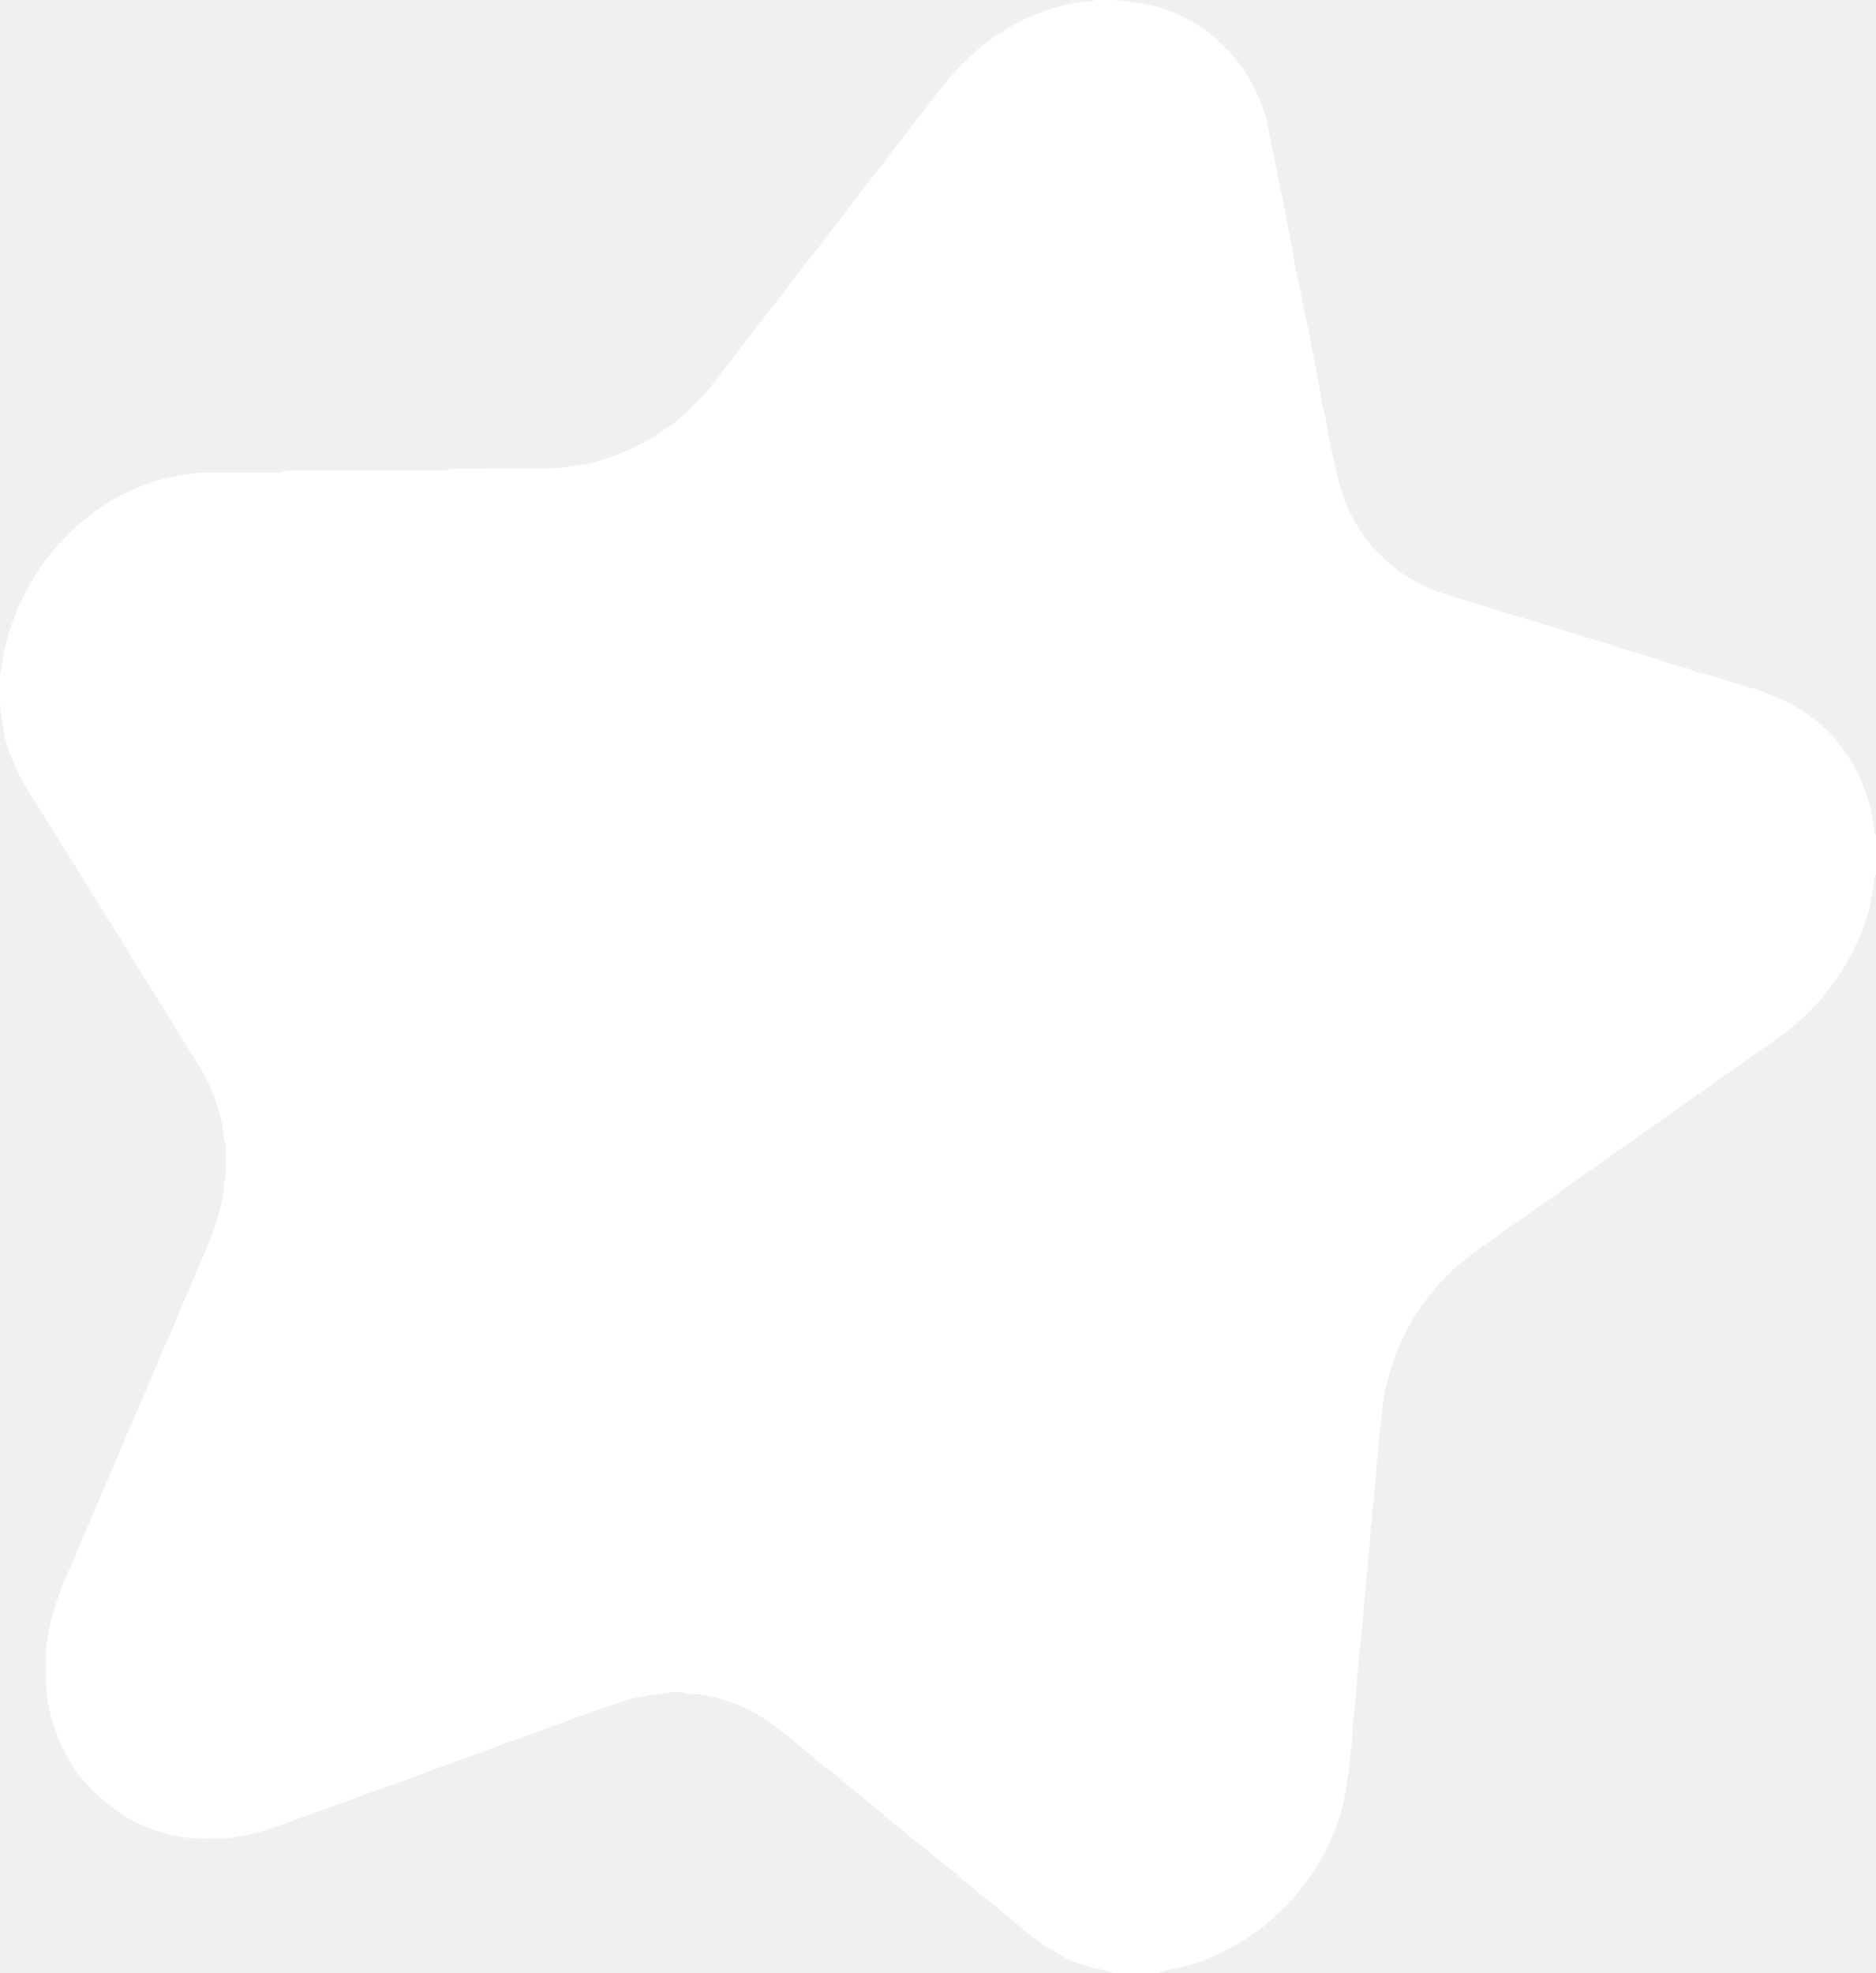
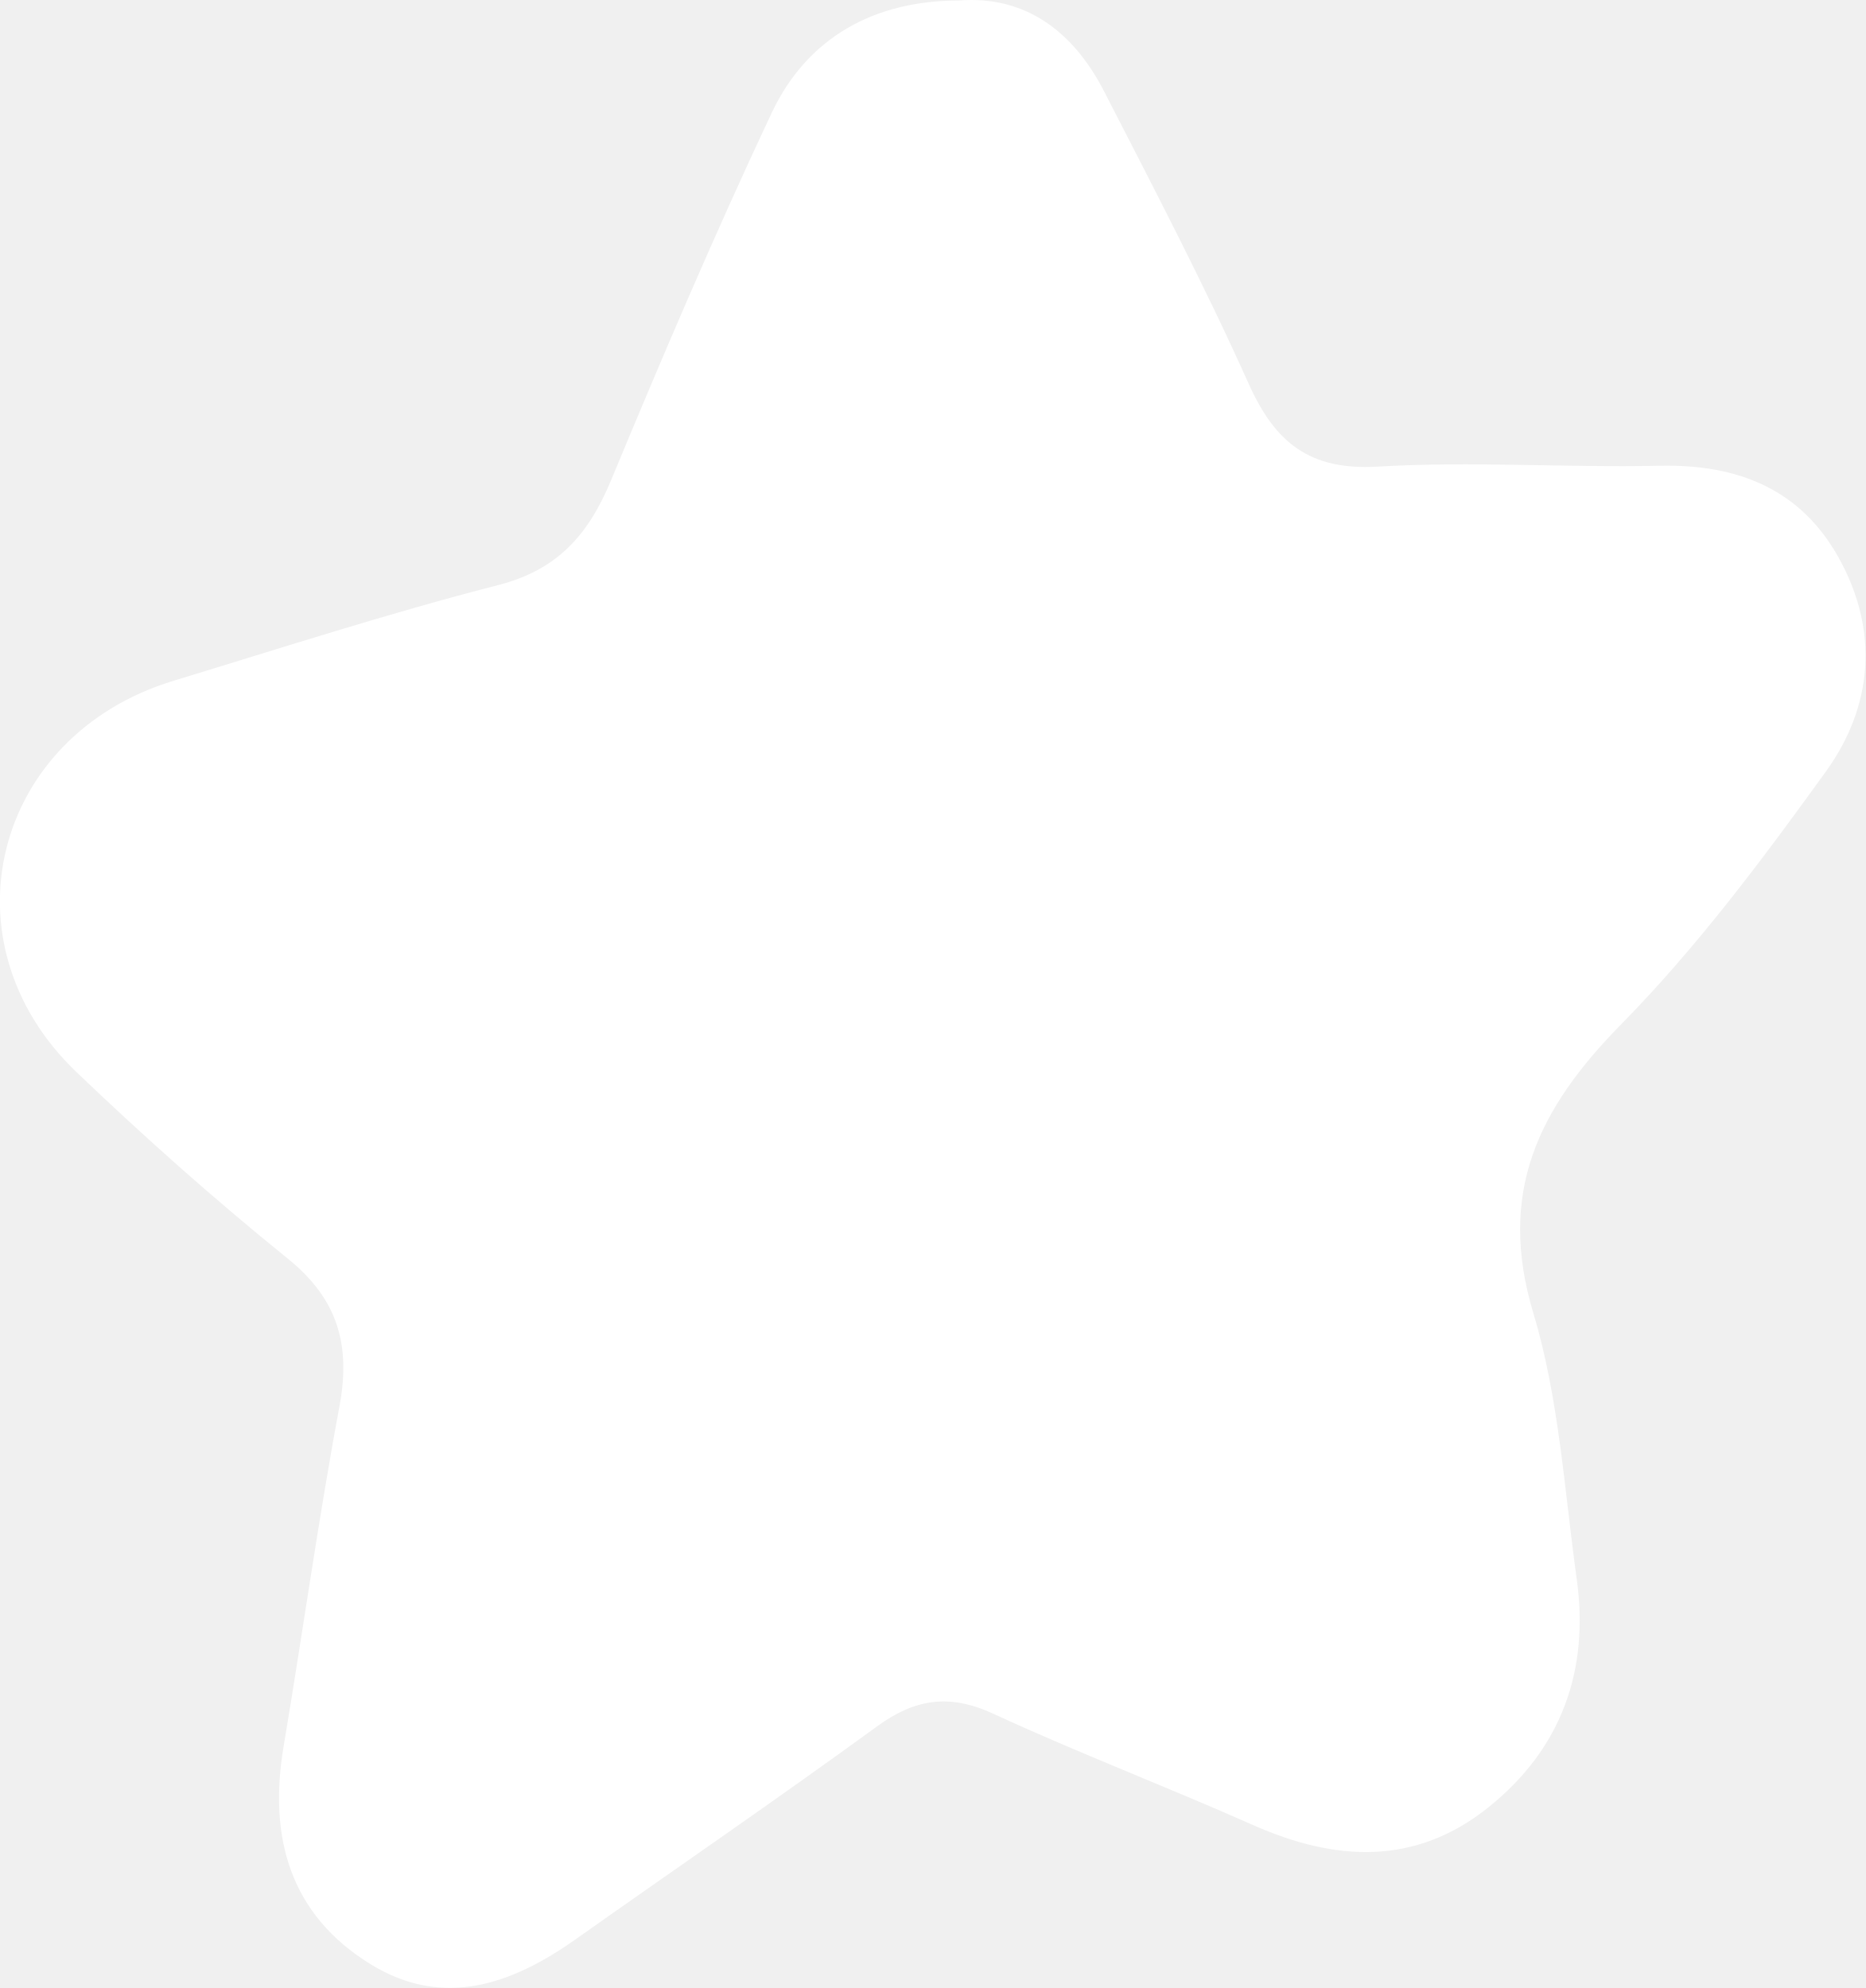
- <svg xmlns="http://www.w3.org/2000/svg" id="Capa_2" data-name="Capa 2" viewBox="0 0 152.12 160">
+ <svg xmlns="http://www.w3.org/2000/svg" id="Capa_2" data-name="Capa 2" viewBox="0 0 147.68 157.42">
  <defs>
    <style>
      .cls-1 {
        fill: #fff;
      }
    </style>
  </defs>
  <g id="Capa_1-2" data-name="Capa 1">
-     <path class="cls-1" d="m93.93,160h-3.66c-.28-.11-.56-.2-.85-.26-.33-.08-.67-.11-.99-.21-.74-.23-1.47-.46-2.16-.82-.27-.14-.5-.33-.76-.46-.75-.37-1.4-.87-2.04-1.4-.7-.58-1.43-1.12-2.11-1.72-.78-.67-1.59-1.31-2.38-1.96-.72-.59-1.43-1.2-2.17-1.78-.47-.37-.92-.76-1.39-1.13-.76-.61-1.51-1.24-2.26-1.85-.57-.46-1.13-.92-1.69-1.39-.78-.65-1.56-1.3-2.35-1.94-.72-.59-1.44-1.2-2.18-1.77-.94-.73-1.83-1.53-2.76-2.27-.8-.63-1.58-1.27-2.45-1.81-.93-.57-1.91-1.03-2.95-1.35-.94-.29-1.9-.53-2.9-.52-.12,0-.24-.02-.36-.06-.2-.06-.4-.07-.6-.08-.63-.02-1.23.17-1.85.2-.27.01-.56.07-.84.14-.41.1-.83.11-1.23.25-.78.27-1.57.53-2.35.8-1.01.35-2.02.71-3.02,1.08-1.3.47-2.59.97-3.89,1.42-1.29.45-2.57.94-3.85,1.41-1.14.42-2.3.81-3.43,1.25-1.4.55-2.83,1.02-4.24,1.53-.94.34-1.88.69-2.82,1.03-1.09.4-2.19.79-3.28,1.19-.9.33-1.8.66-2.73.94-.51.15-1.01.3-1.54.38-.6.1-1.19.26-1.81.25-1.1-.02-2.19.08-3.29-.13-.44-.08-.89-.13-1.31-.26-1.35-.4-2.65-.92-3.83-1.74-1.01-.71-1.92-1.51-2.72-2.43-.96-1.11-1.7-2.38-2.23-3.75-.59-1.5-.95-3.04-.92-4.67.01-.76,0-1.52,0-2.28,0-.16,0-.33.03-.49.16-.78.26-1.57.47-2.34.2-.76.46-1.5.75-2.23.18-.46.39-.92.59-1.38.79-1.81,1.54-3.64,2.32-5.46.67-1.58,1.36-3.16,2.03-4.74.18-.41.32-.84.52-1.24.3-.61.51-1.25.81-1.86.17-.35.32-.72.47-1.08.45-1.07.89-2.15,1.35-3.22.37-.86.78-1.7,1.13-2.57.47-1.18.98-2.35,1.48-3.52.68-1.55,1.37-3.1,1.87-4.72.3-.95.59-1.91.6-2.93,0-.09,0-.2.04-.28.12-.31.11-.64.11-.96,0-.54,0-1.09,0-1.63,0-.14,0-.28-.03-.4-.18-.5-.15-1.04-.26-1.56-.15-.73-.35-1.45-.6-2.15-.33-.91-.76-1.8-1.28-2.63-.58-.95-1.2-1.88-1.76-2.83-.74-1.25-1.52-2.47-2.28-3.7-.65-1.05-1.34-2.07-1.95-3.14-.18-.32-.38-.63-.57-.94-.75-1.19-1.51-2.38-2.25-3.58-.44-.71-.88-1.43-1.32-2.15-.52-.84-1.06-1.67-1.58-2.51-.79-1.3-1.61-2.57-2.39-3.87-.51-.86-.92-1.75-1.26-2.68-.22-.61-.41-1.23-.5-1.88-.11-.82-.3-1.62-.28-2.45.01-.56,0-1.11,0-1.67,0-.15,0-.3.03-.45.18-.79.24-1.6.44-2.39.26-1,.6-1.97,1-2.92.21-.51.47-1,.73-1.49.6-1.13,1.3-2.21,2.13-3.17,1.43-1.65,3.05-3.12,4.99-4.18.93-.51,1.88-.95,2.88-1.3.7-.25,1.43-.42,2.16-.54.79-.13,1.57-.29,2.37-.28,1.83,0,3.66,0,5.49,0,.22,0,.44.03.65-.05.24-.09.48-.1.72-.1,4.1,0,8.19-.02,12.29-.03.15,0,.31.01.44-.03.33-.11.67-.11,1.01-.11,1.46,0,2.93,0,4.39-.02,1.46-.03,2.92.11,4.38-.14.46-.08.93-.09,1.4-.2,1.06-.23,2.09-.57,3.09-.98,1.1-.45,2.11-1.04,3.1-1.69.58-.38,1.13-.79,1.65-1.24.59-.52,1.12-1.1,1.68-1.66.14-.14.29-.29.41-.45.46-.59.9-1.19,1.36-1.78.75-.97,1.52-1.94,2.27-2.92.78-1.03,1.58-2.03,2.35-3.06.85-1.14,1.75-2.24,2.62-3.37,1.06-1.37,2.11-2.75,3.17-4.12.18-.24.35-.48.53-.72.48-.61.97-1.21,1.44-1.82.64-.84,1.27-1.69,1.92-2.52.66-.86,1.33-1.71,2-2.57.94-1.22,1.85-2.47,2.96-3.56.76-.74,1.52-1.47,2.39-2.07,1.05-.72,2.14-1.38,3.33-1.85.69-.28,1.39-.55,2.11-.74.77-.21,1.56-.36,2.36-.39.12,0,.24-.02.36-.06.22-.07.45-.09.68-.09.73,0,1.45.03,2.18.13.77.1,1.53.21,2.28.41,1.27.33,2.43.91,3.54,1.6.84.52,1.52,1.22,2.22,1.9.87.85,1.56,1.83,2.11,2.91.25.5.49,1,.68,1.52.21.57.44,1.14.53,1.75.07.43.14.85.22,1.28.09.44.19.87.29,1.31.18.8.29,1.62.47,2.42.27,1.13.48,2.28.69,3.42.13.72.3,1.43.4,2.15.05.33.11.67.17,1,.09.46.2.92.3,1.39.18.79.28,1.59.47,2.38.27,1.13.48,2.28.69,3.42.18,1,.42,1.98.56,2.99.05.32.08.65.17.96.3,1.07.43,2.17.66,3.26.23,1.07.45,2.15.74,3.21.34,1.25.86,2.43,1.58,3.51.4.6.79,1.2,1.3,1.71.67.65,1.34,1.3,2.11,1.84.68.48,1.41.86,2.16,1.21.81.38,1.68.6,2.53.87,1.12.36,2.25.68,3.38,1.04,1.13.36,2.28.69,3.42,1.03,1.5.45,2.99.96,4.5,1.38.72.2,1.41.47,2.12.68,1.05.31,2.11.59,3.14.98.56.21,1.15.32,1.71.5.45.15.89.36,1.35.45,1.05.22,2.06.59,3.07.91.94.29,1.91.51,2.81.95.47.23.98.39,1.44.65.78.44,1.5.96,2.2,1.52.76.61,1.4,1.32,1.97,2.1.63.87,1.18,1.78,1.57,2.79.35.91.69,1.82.82,2.8.05.37.15.74.16,1.12,0,.11.06.21.14.29v3.17c-.08.11-.13.23-.15.37-.05.67-.18,1.34-.31,2-.19.99-.54,1.93-.93,2.85-.51,1.2-1.14,2.34-1.9,3.4-.56.78-1.16,1.54-1.82,2.23-1.13,1.17-2.42,2.17-3.76,3.09-1.03.7-2.04,1.43-3.06,2.15-.9.63-1.79,1.27-2.69,1.9-1.35.95-2.71,1.9-4.05,2.86-.72.51-1.44,1.02-2.16,1.52-.61.43-1.22.85-1.83,1.28-1.13.8-2.26,1.6-3.38,2.4-1.13.8-2.24,1.61-3.39,2.38-.58.39-1.14.83-1.72,1.23-.97.65-1.91,1.34-2.79,2.1-1.06.93-2.01,1.97-2.82,3.13-.43.62-.86,1.25-1.21,1.92-.7,1.31-1.22,2.68-1.6,4.12-.2.73-.37,1.48-.44,2.23-.12,1.28-.34,2.55-.36,3.84,0,.08-.01.16-.04.24-.09.29-.11.59-.1.89.01.87-.23,1.72-.19,2.59,0,.07-.01.14-.04.2-.1.25-.1.5-.11.76,0,.34.04.68-.06,1.01-.08.28-.11.56-.1.84.02.91-.24,1.8-.19,2.71,0,.05,0,.11-.03.16-.13.35-.12.72-.12,1.09,0,.2.01.41-.03.61-.21.85-.11,1.73-.26,2.58-.1.58-.09,1.18-.17,1.77-.16,1.24-.26,2.48-.34,3.72-.06,1.01-.21,2.02-.28,3.03-.04.62-.07,1.24-.15,1.86-.07.54-.15,1.07-.15,1.62,0,.08-.01.16-.04.24-.16.48-.16.98-.25,1.48-.08.43-.15.85-.26,1.27-.34,1.3-.84,2.54-1.46,3.74-.57,1.1-1.27,2.11-2.05,3.08-.74.92-1.62,1.71-2.48,2.51-.24.23-.5.46-.78.64-.38.24-.75.49-1.12.74-.5.35-1.05.62-1.59.9-.48.25-.98.46-1.47.69-.76.35-1.55.56-2.36.71-.55.11-1.09.21-1.6.42Z" />
+     <path class="cls-1" d="m75.92.04c5.2-.41,9.03,2.4,11.49,7.2,3.93,7.66,7.92,15.3,11.44,23.14,2.09,4.67,4.82,6.88,10.2,6.57,7.42-.44,14.9.09,22.34-.07,6.15-.13,11.14,1.82,14.18,7.3,3.2,5.76,2.7,11.75-1.02,16.91-5.02,6.96-10.21,13.92-16.21,20.02-6.55,6.66-9.83,13.31-6.95,22.88,2.03,6.74,2.45,13.99,3.43,21.03,1.02,7.26-1.22,13.46-6.96,18.07-5.82,4.68-12.16,4.32-18.7,1.41-6.8-3.02-13.77-5.68-20.53-8.8-3.45-1.59-6.16-1.2-9.18.99-7.89,5.75-15.95,11.27-23.92,16.9-5.05,3.57-10.47,5.46-16.17,1.96-6.4-3.93-8.12-10.05-6.91-17.25,1.51-8.97,2.75-17.98,4.42-26.92.91-4.86-.11-8.5-4.08-11.71-5.78-4.67-11.36-9.63-16.73-14.77-10.74-10.26-6.63-26.64,7.67-30.99,8.55-2.6,17.06-5.36,25.71-7.58,4.73-1.21,7.16-4.03,8.93-8.29,4.06-9.78,8.21-19.52,12.72-29.1C63.91,2.96,69.22.04,75.92.04Z" />
  </g>
</svg>
